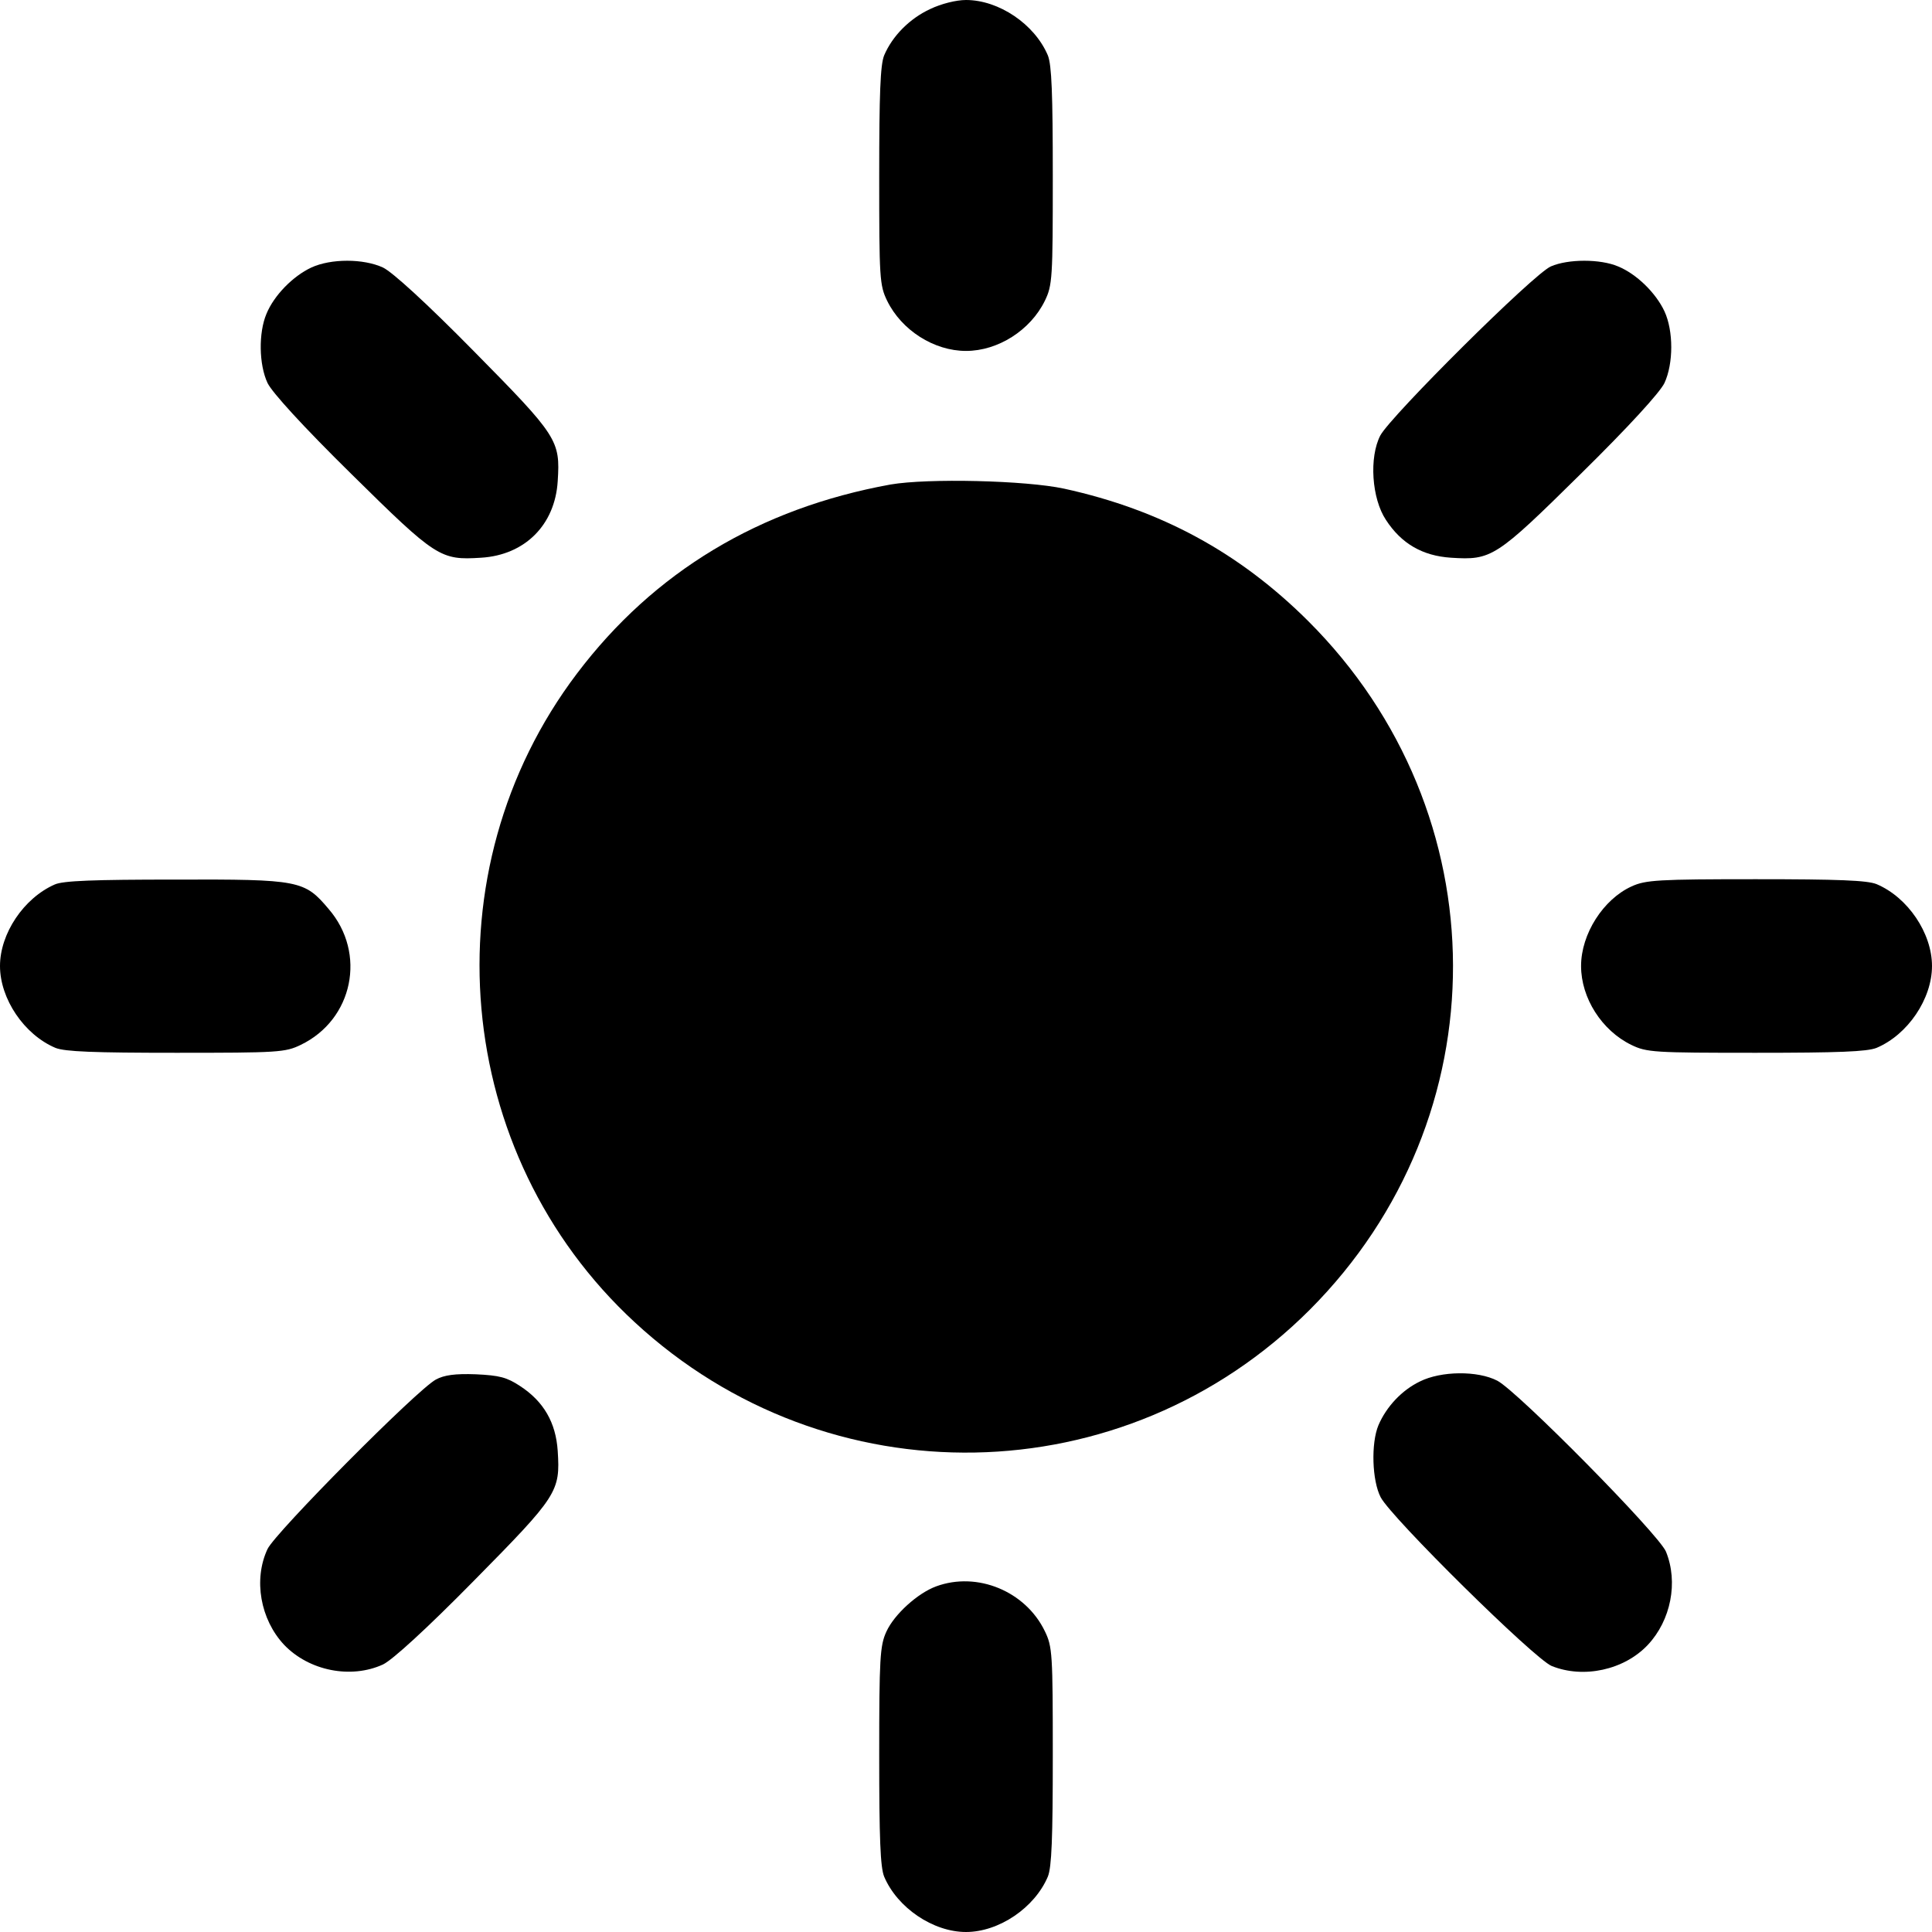
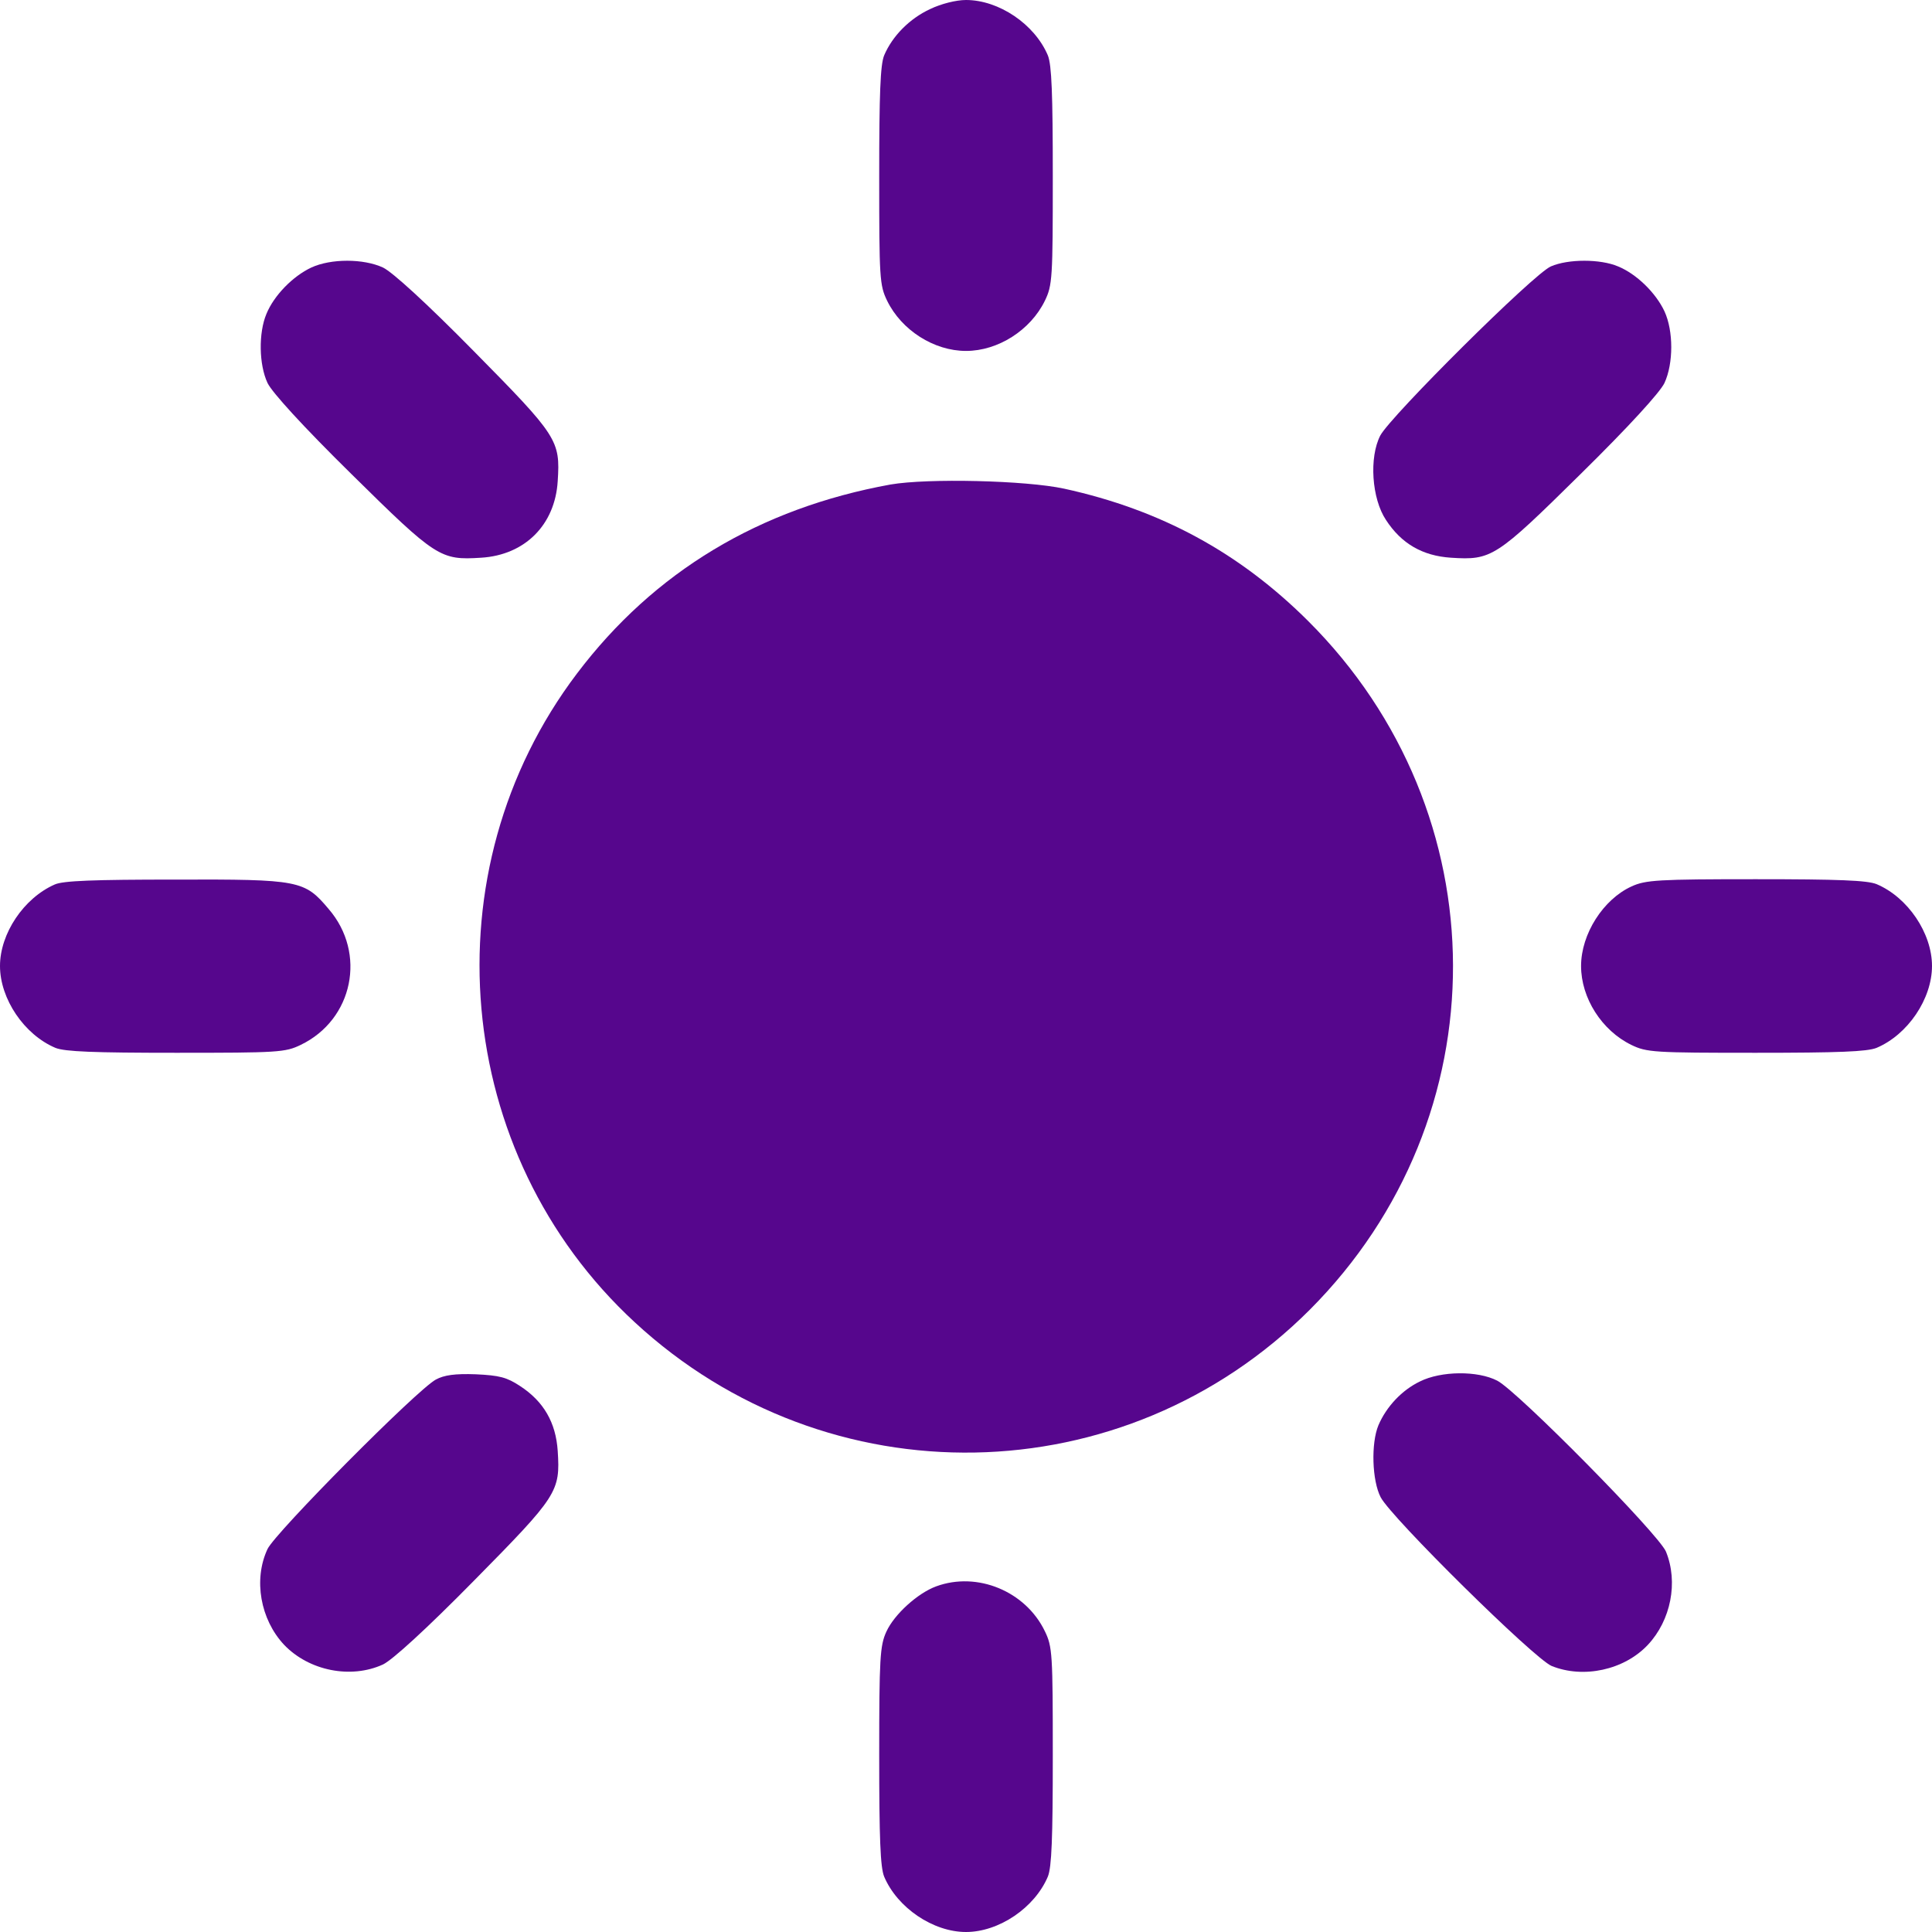
<svg xmlns="http://www.w3.org/2000/svg" version="1.0" width="512pt" height="512pt" viewBox="0 0 512 512" preserveAspectRatio="xMidYMid meet">
-   <g transform="translate(0,512) scale(0.1,-0.1)" fill="#000000" stroke="none">
+   <g transform="translate(0,512) scale(0.1,-0.1)" fill="#56068d" stroke="none">
    <path d="M2465 5096 c-54 -25 -100 -71 -122 -123 -10 -25 -13 -101 -13 -320 0 -270 1 -289 21 -330 38 -78 124 -133 209 -133 85 0 171 55 209 133 20 41 21 60 21 330 0 219 -3 295 -13 320 -35 83 -130 147 -217 147 -26 0 -66 -10 -95 -24z" />
    <path d="M825 4411 c-49 -23 -99 -74 -119 -123 -21 -50 -20 -134 3 -183 12 -25 94 -115 222 -241 225 -222 236 -229 344 -222 116 7 196 87 203 203 7 108 0 119 -222 344 -126 128 -216 210 -241 222 -52 24 -138 24 -190 0z" />
    <path d="M4110 4414 c-45 -19 -424 -396 -452 -448 -30 -58 -23 -167 15 -224 41 -63 97 -95 172 -100 108 -7 119 0 344 222 128 126 210 216 222 241 24 52 24 138 0 190 -23 49 -74 99 -123 119 -47 20 -132 20 -178 0z" />
    <path d="M2360 3836 c-347 -63 -627 -231 -831 -501 -396 -523 -330 -1273 153 -1719 511 -473 1297 -459 1789 33 508 509 506 1317 -5 1826 -182 181 -390 294 -646 350 -102 22 -361 28 -460 11z" />
    <path d="M145 2776 c-82 -36 -145 -130 -145 -216 0 -87 64 -182 147 -217 25 -10 101 -13 320 -13 270 0 289 1 330 21 139 67 175 243 74 360 -64 76 -77 79 -406 78 -217 0 -298 -3 -320 -13z" />
    <path d="M4324 2771 c-75 -34 -134 -126 -134 -211 0 -85 55 -171 133 -209 41 -20 60 -21 330 -21 219 0 295 3 320 13 83 35 147 130 147 217 0 87 -64 182 -147 217 -25 10 -101 13 -320 13 -258 0 -292 -2 -329 -19z" />
    <path d="M1155 1464 c-50 -27 -425 -405 -446 -449 -38 -81 -19 -187 44 -254 66 -69 177 -91 262 -52 25 12 115 94 241 222 222 225 229 236 222 344 -5 75 -37 131 -100 172 -35 23 -54 28 -117 31 -55 2 -84 -2 -106 -14z" />
    <path d="M3763 1459 c-48 -23 -89 -67 -110 -116 -20 -48 -17 -147 6 -191 28 -54 407 -428 453 -447 84 -34 192 -11 255 56 61 65 81 166 48 247 -19 46 -393 425 -447 453 -52 27 -149 26 -205 -2z" />
    <path d="M2481 916 c-49 -18 -111 -74 -132 -120 -17 -37 -19 -70 -19 -329 0 -219 3 -295 13 -320 35 -83 130 -147 217 -147 87 0 182 64 217 147 10 25 13 101 13 320 0 270 -1 289 -21 330 -51 106 -179 159 -288 119z" />
  </g>
</svg>
